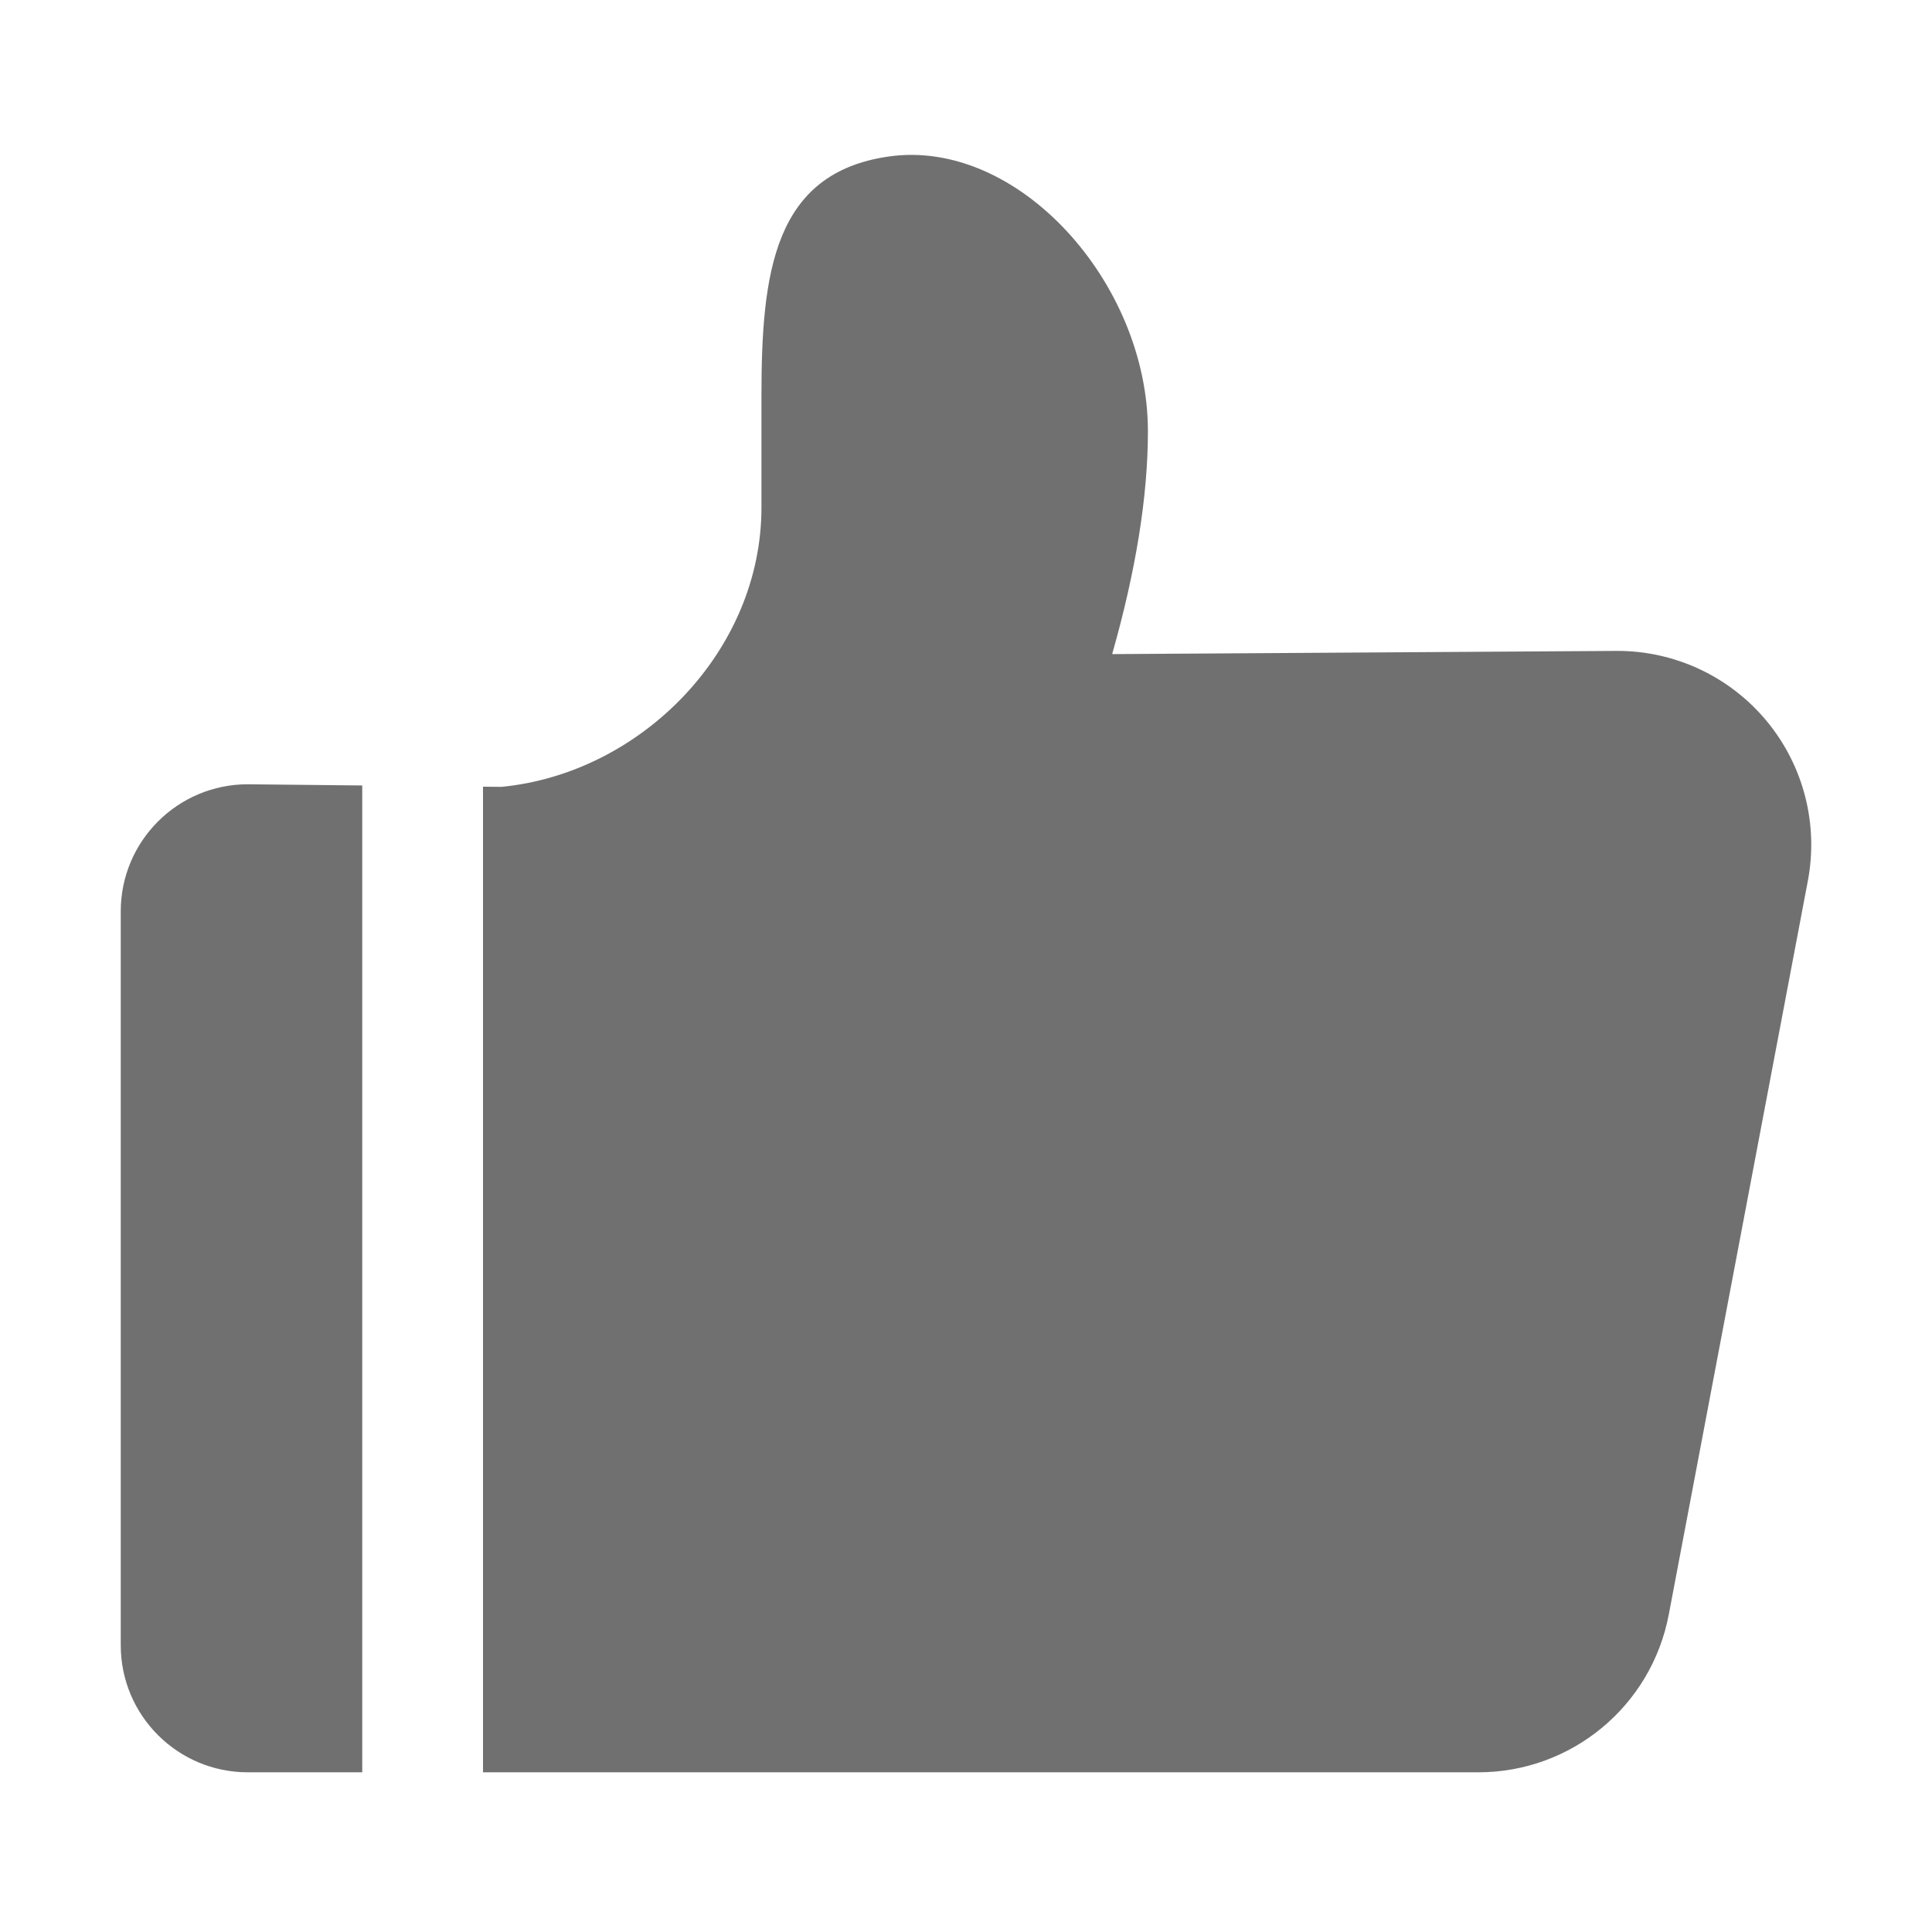
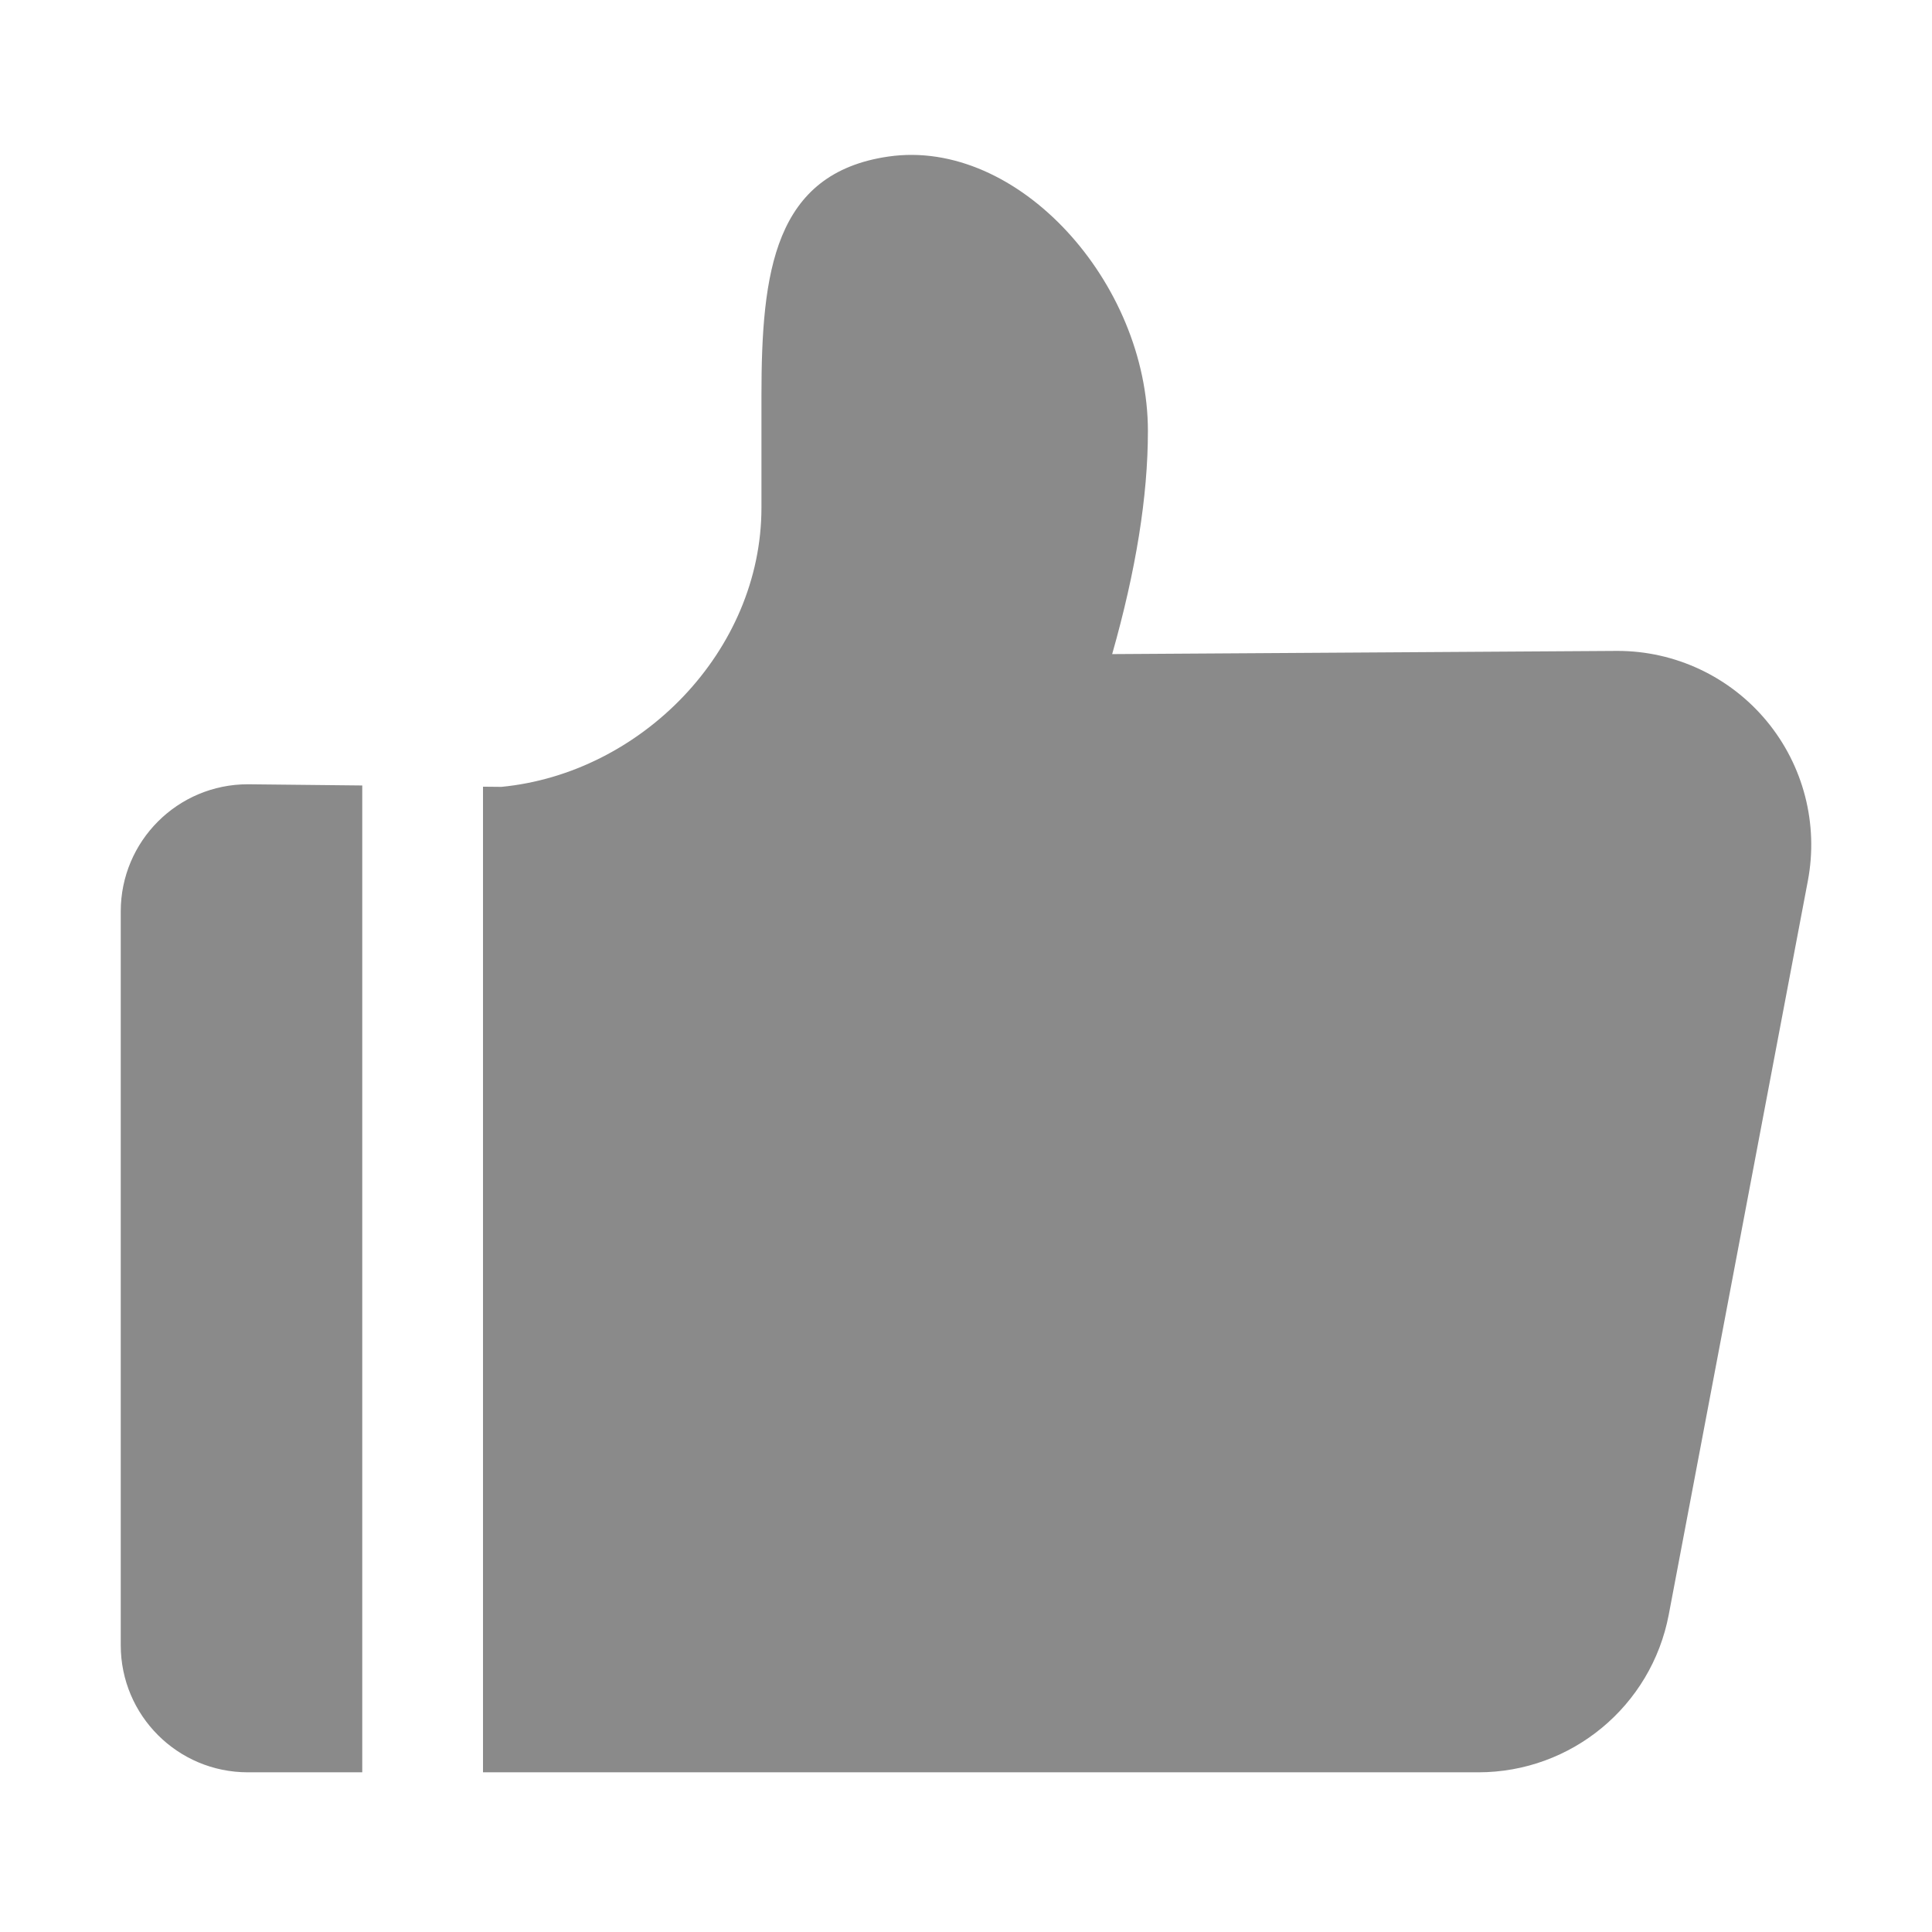
- <svg xmlns="http://www.w3.org/2000/svg" t="1642044866991" class="icon" viewBox="0 0 1024 1024" version="1.1" p-id="729" width="16" height="16">
+ <svg xmlns="http://www.w3.org/2000/svg" t="1648801399753" class="icon" viewBox="0 0 1024 1024" version="1.1" p-id="2440" width="20" height="20">
  <defs>
-     <style type="text/css" />
+     <style type="text/css">@font-face { font-family: feedback-iconfont; src: url("//at.alicdn.com/t/font_1031158_u69w8yhxdu.woff2?t=1630033759944") format("woff2"), url("//at.alicdn.com/t/font_1031158_u69w8yhxdu.woff?t=1630033759944") format("woff"), url("//at.alicdn.com/t/font_1031158_u69w8yhxdu.ttf?t=1630033759944") format("truetype"); }
+ </style>
  </defs>
-   <path d="M64 483.04V872c0 37.216 30.144 67.36 67.36 67.36H192V416.32l-60.64-0.64A67.36 67.36 0 0 0 64 483.04zM857.28 344.992l-267.808 1.696c12.576-44.256 18.944-83.584 18.944-118.208 0-78.56-68.832-155.488-137.568-145.504-60.608 8.8-67.264 61.184-67.264 126.816v59.264c0 76.064-63.84 140.864-137.856 148L256 416.96v522.4h527.552a102.72 102.72 0 0 0 100.928-83.584l73.728-388.96a102.72 102.72 0 0 0-100.928-121.824z" p-id="730" fill="#707070" />
+   <path d="M64 483.04V872c0 37.216 30.144 67.36 67.36 67.36H192V416.32l-60.64-0.64A67.36 67.36 0 0 0 64 483.04zM857.28 344.992l-267.808 1.696c12.576-44.256 18.944-83.584 18.944-118.208 0-78.56-68.832-155.488-137.568-145.504-60.608 8.8-67.264 61.184-67.264 126.816v59.264c0 76.064-63.84 140.864-137.856 148L256 416.96v522.4h527.552a102.72 102.72 0 0 0 100.928-83.584l73.728-388.96a102.72 102.72 0 0 0-100.928-121.824z" p-id="2441" fill="#8a8a8a" />
</svg>
